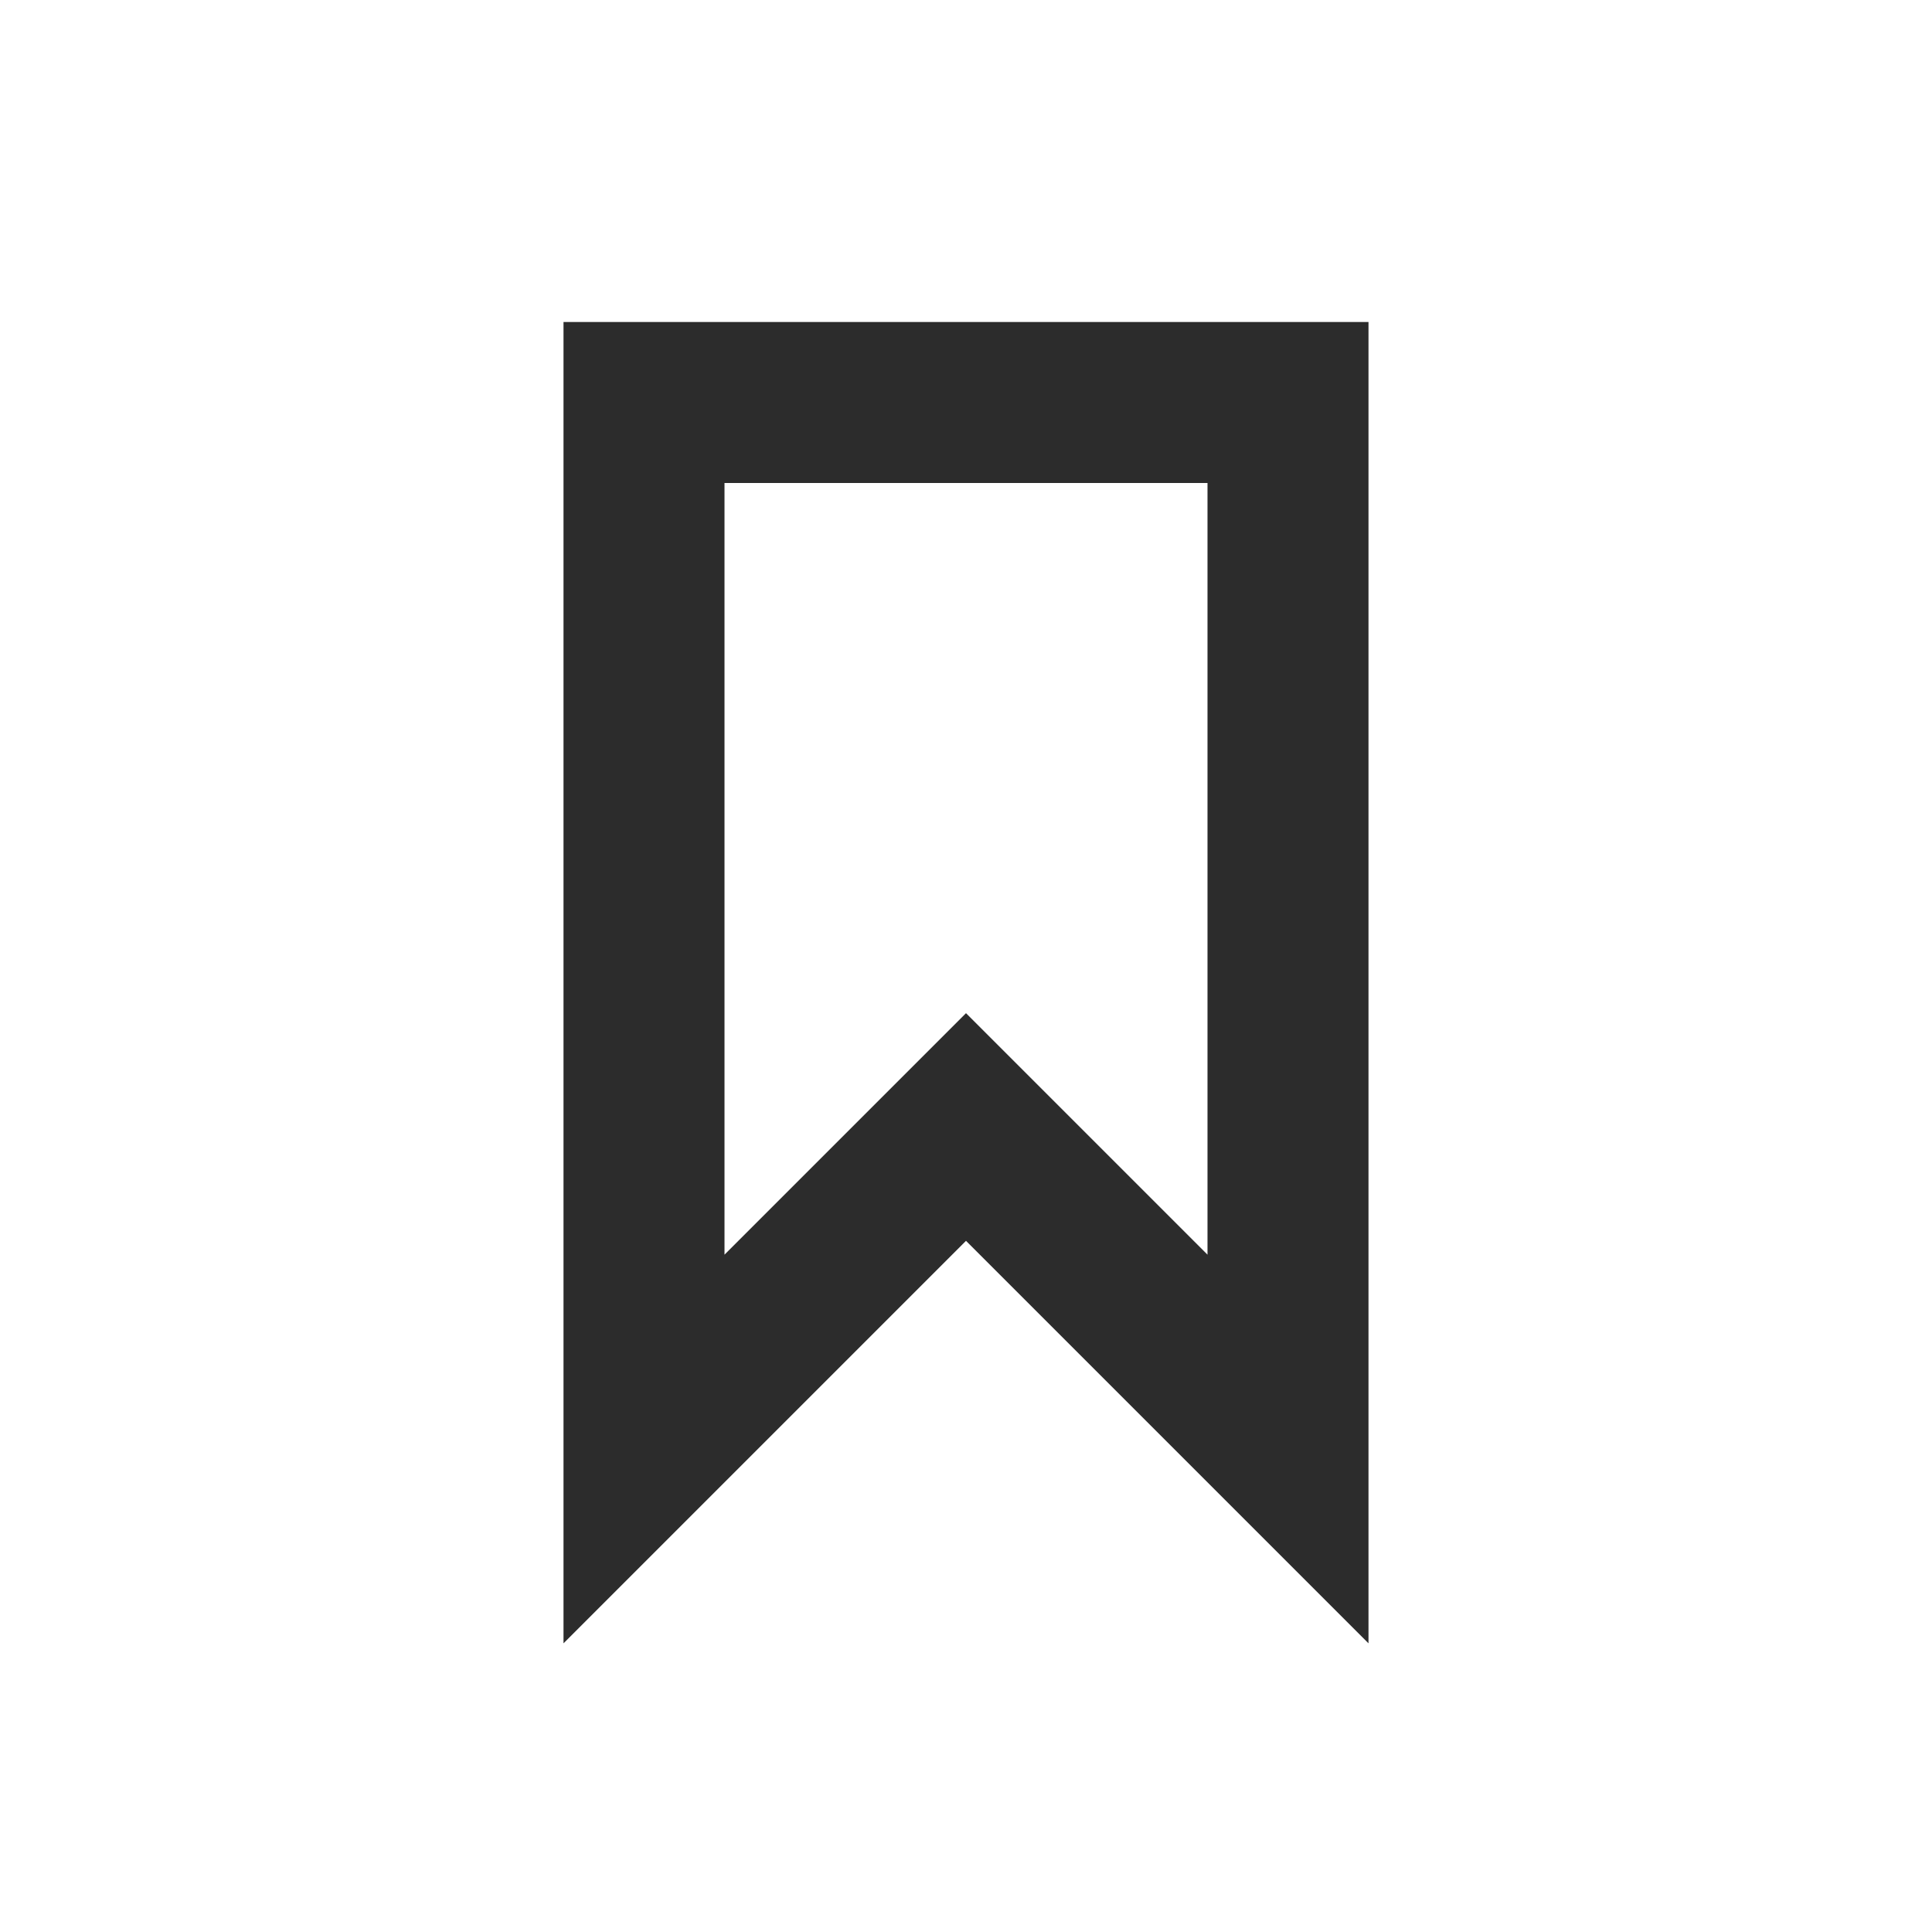
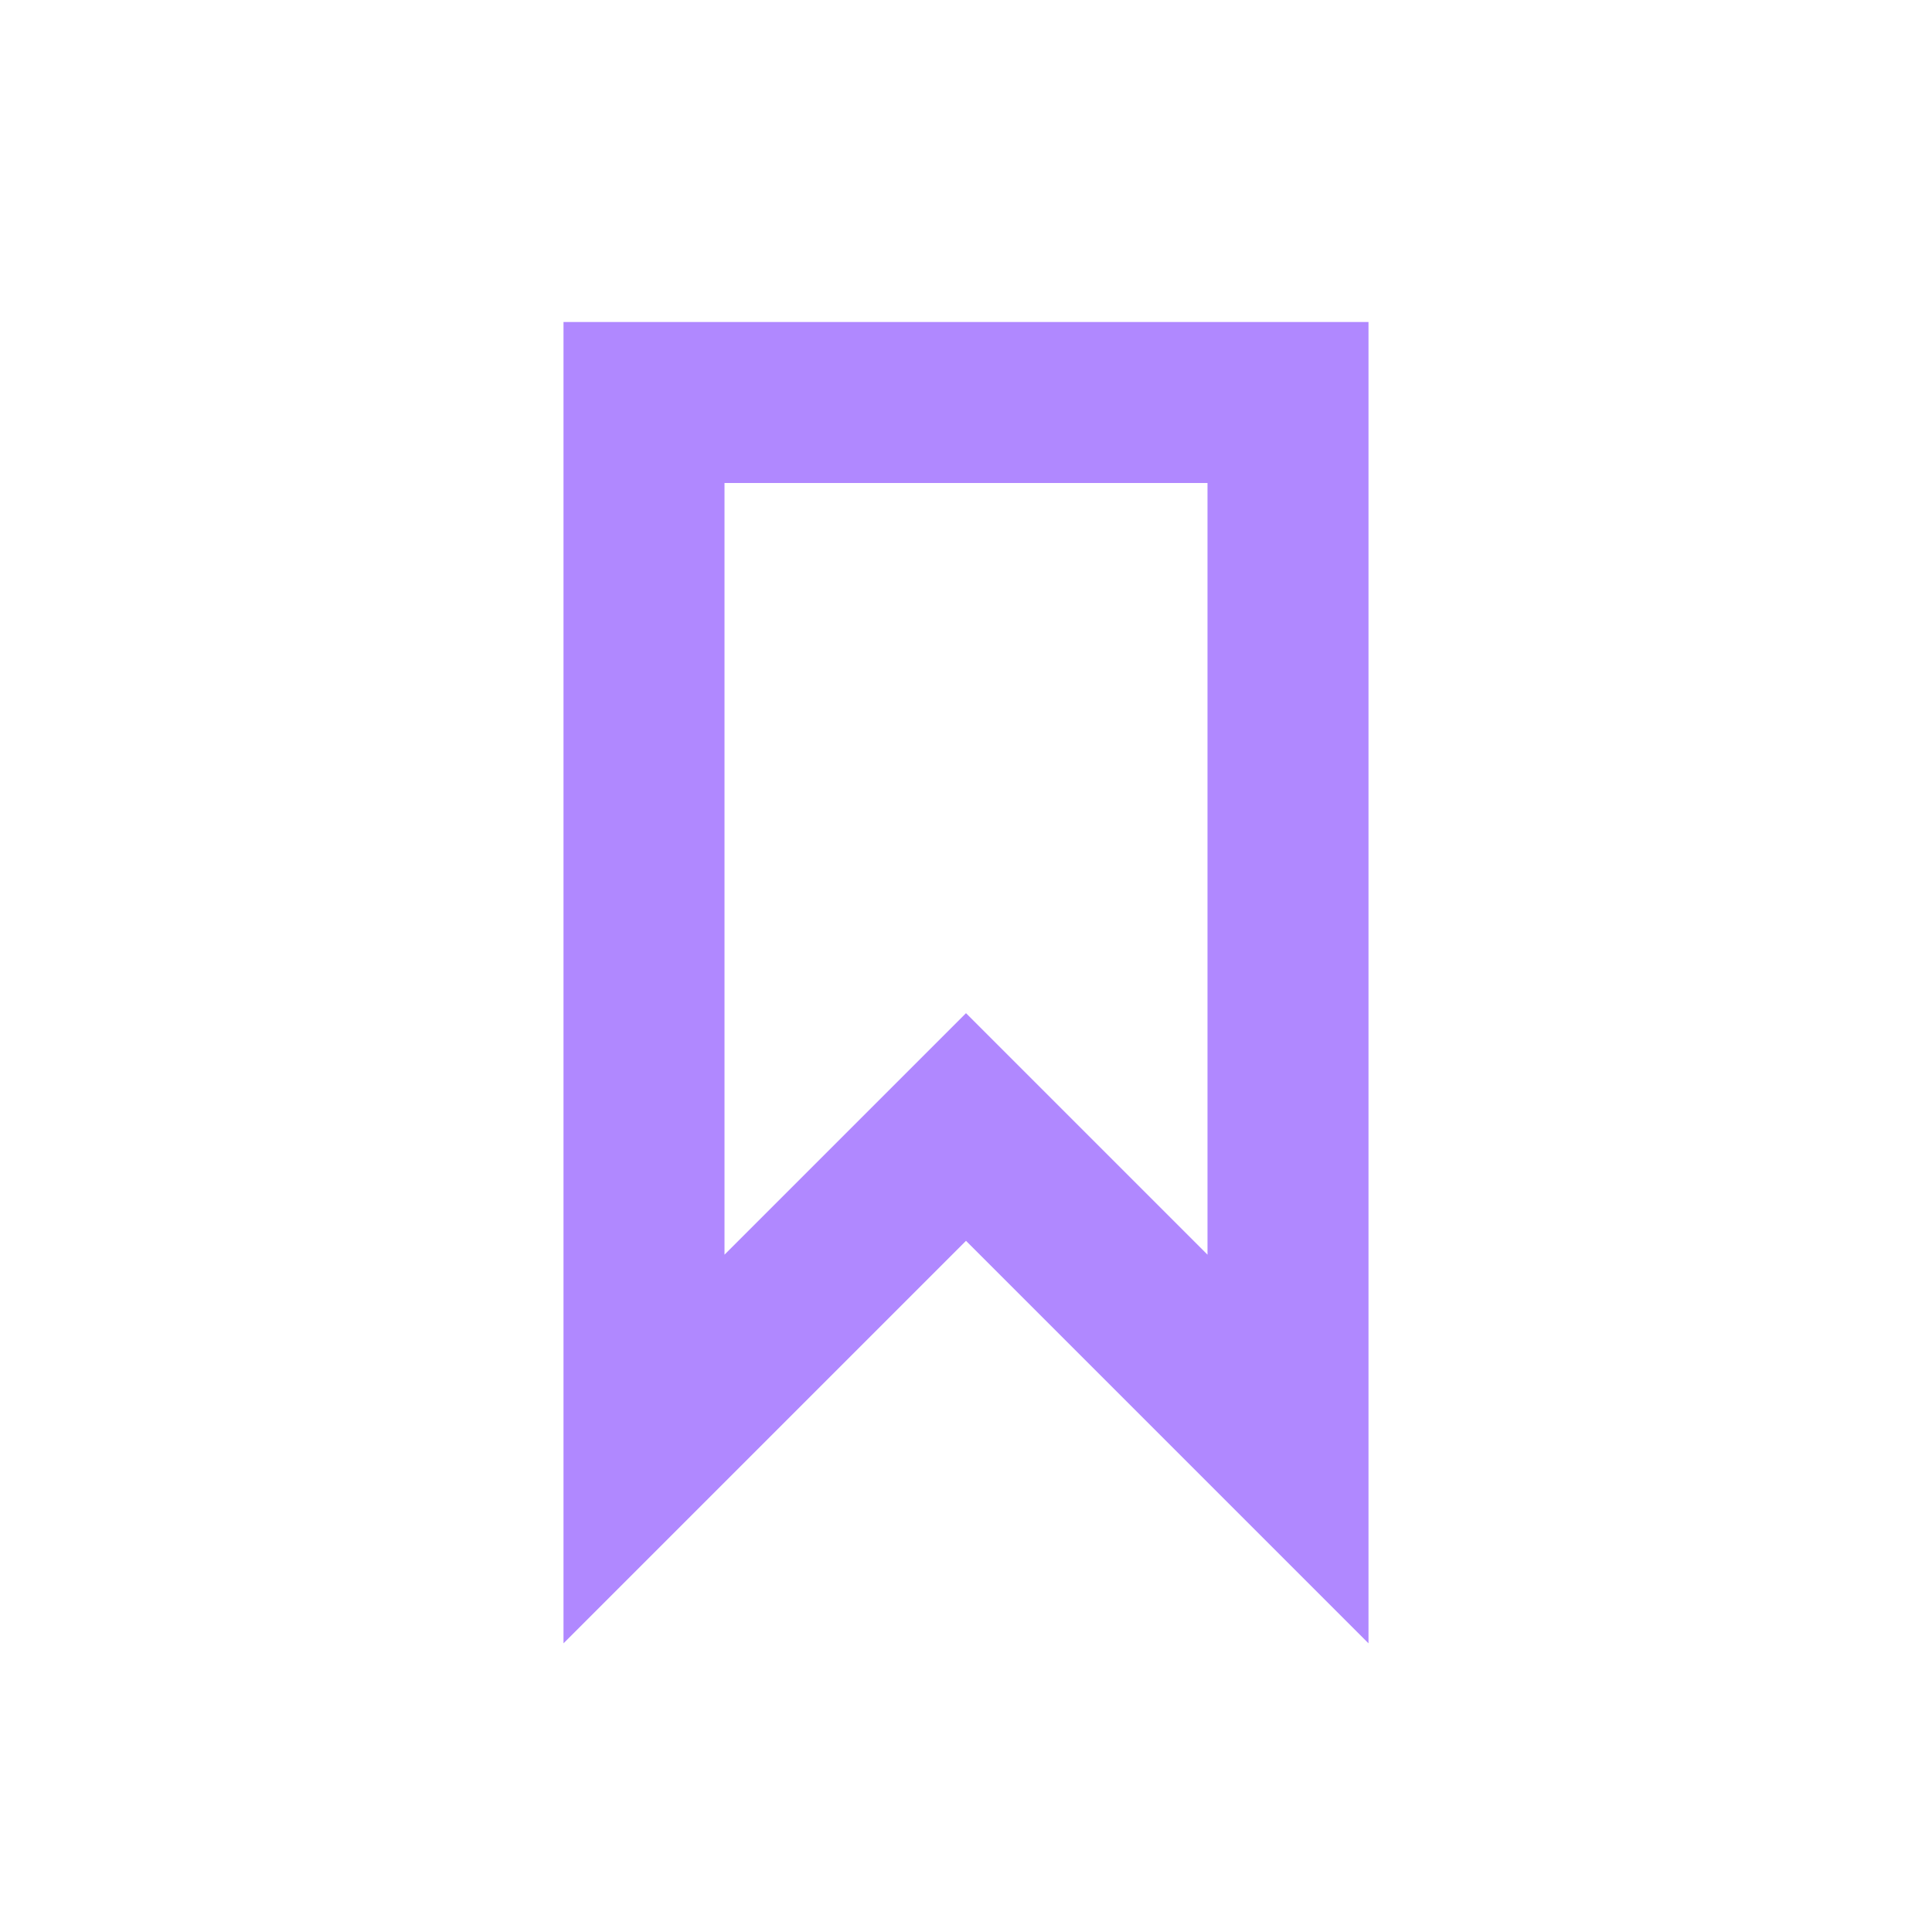
<svg xmlns="http://www.w3.org/2000/svg" width="24px" height="24px" viewBox="0 0 24 24" version="1.1">
  <g id="Artboard" stroke="none" stroke-width="1" fill="none" fill-rule="evenodd">
    <g id="ic-label-liliac" transform="translate(2, 2)">
-       <g id="Group_8996" transform="translate(5, 2)" fill="#2c2c2c" fill-rule="nonzero">
+       <g id="Group_8996" transform="translate(5, 2)" fill="#B088FF" fill-rule="nonzero">
        <path d="M10,16.414 L5,11.414 L0,16.414 L0,0 L10,0 L10,16.414 Z M5,8.586 L8,11.586 L8,2 L2,2 L2,11.586 L5,8.586 Z" id="Path_18961" />
      </g>
      <polygon id="Rectangle_4641" points="0 0 20 0 20 20 0 20" />
    </g>
  </g>
</svg>
